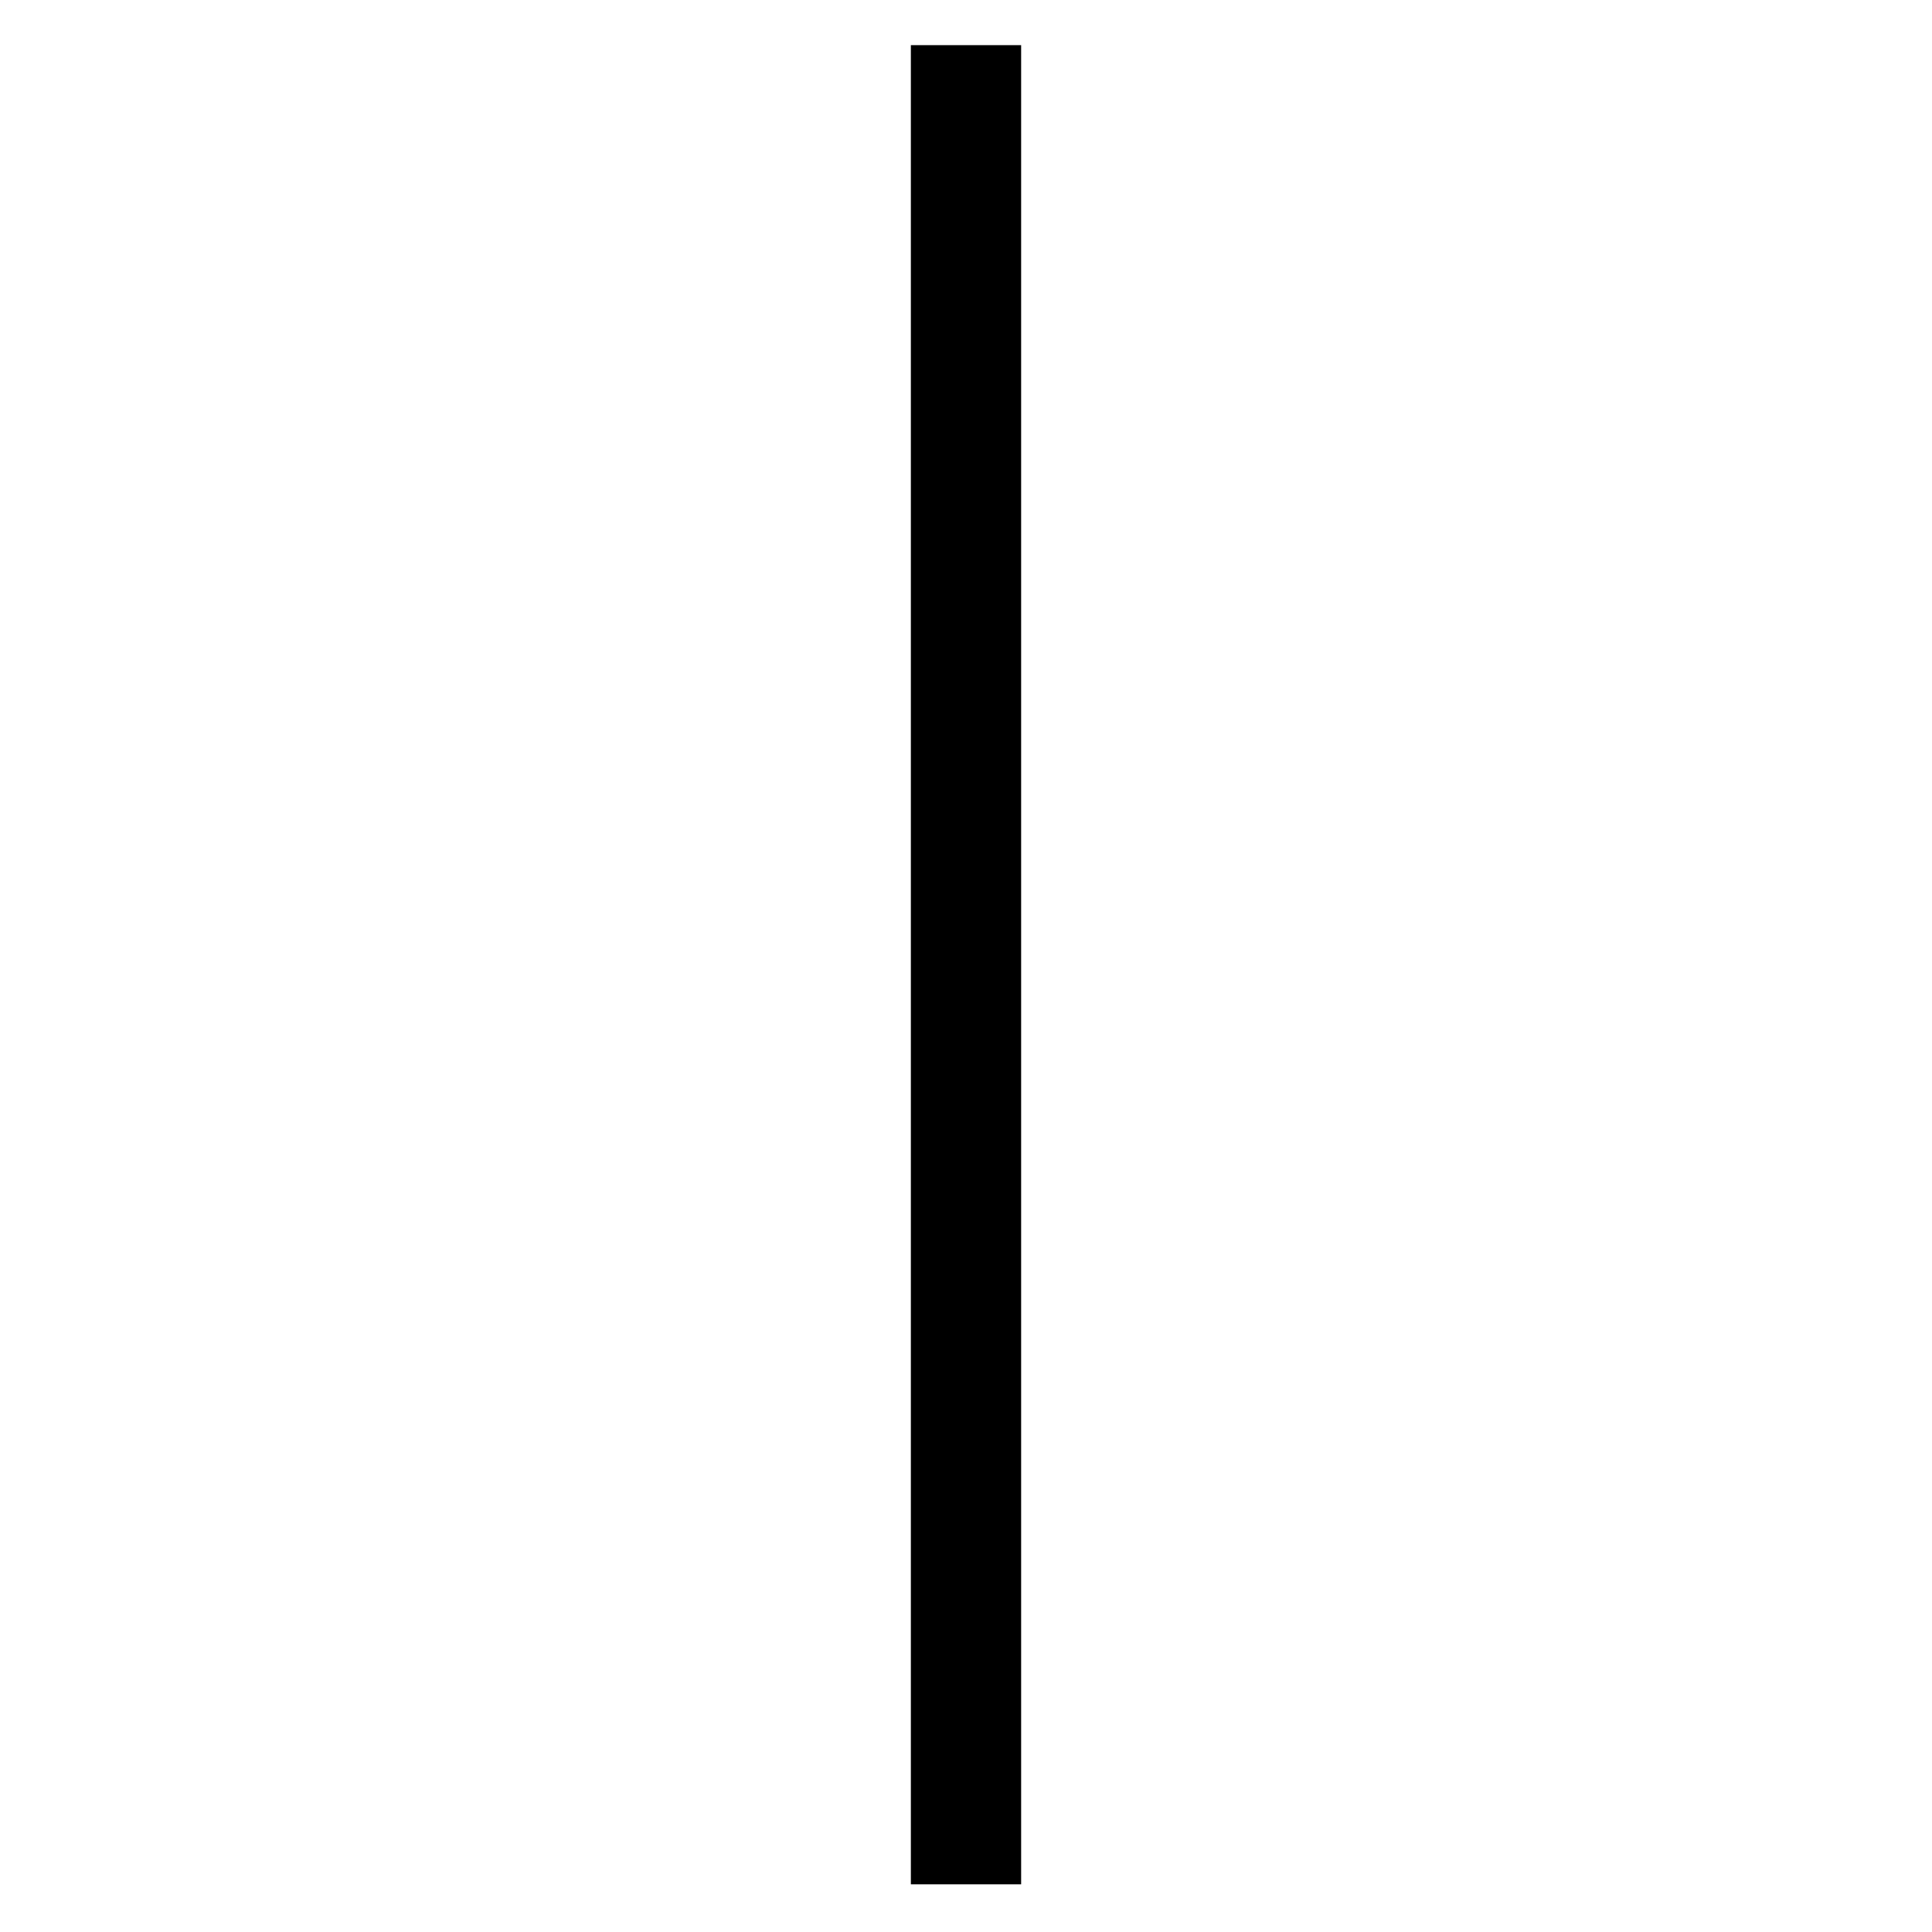
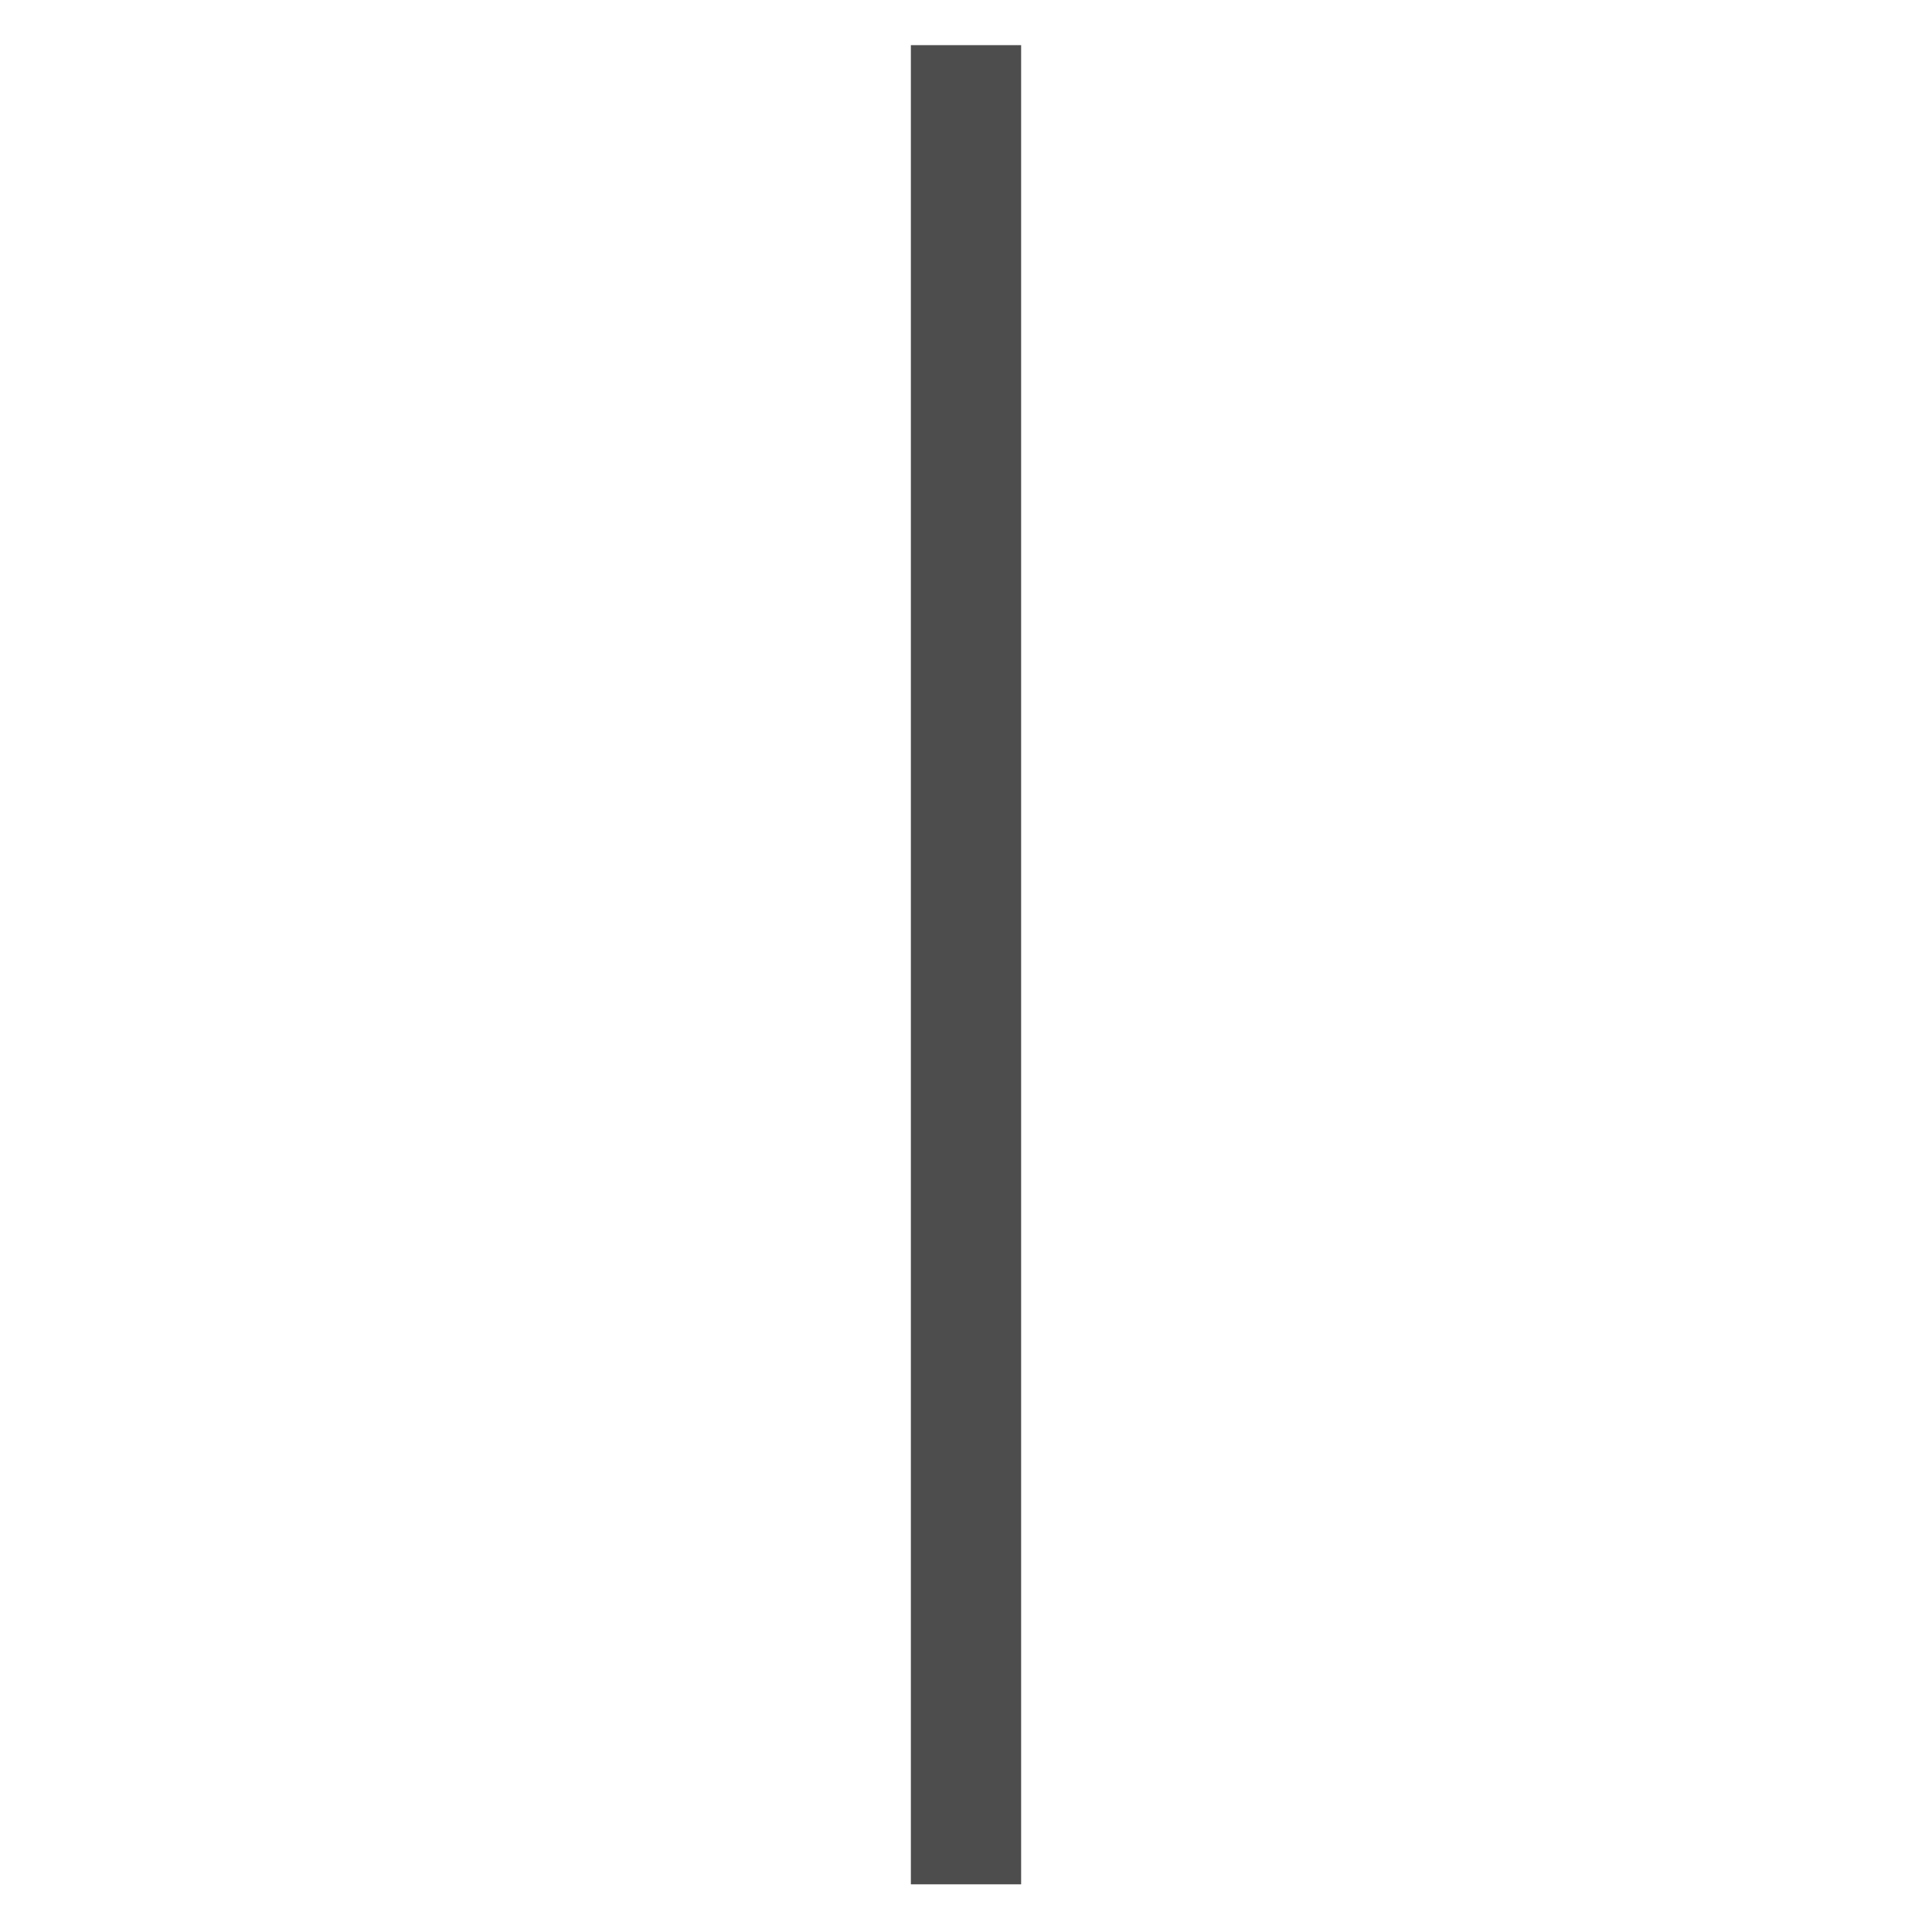
<svg xmlns="http://www.w3.org/2000/svg" height="24" viewBox="0 -960 960 960" width="24" version="1.1" id="svg4">
  <defs id="defs8" />
-   <path d="m 452.603,-937.566 h 54.794 v 913.873 h -54.794 z" id="path2" style="stroke-width:0.989" />
+   <path d="m 452.603,-937.566 h 54.794 v 913.873 h -54.794 z" id="path2" style="stroke-width:0.989;fill:#4d4d4d" />
</svg>
